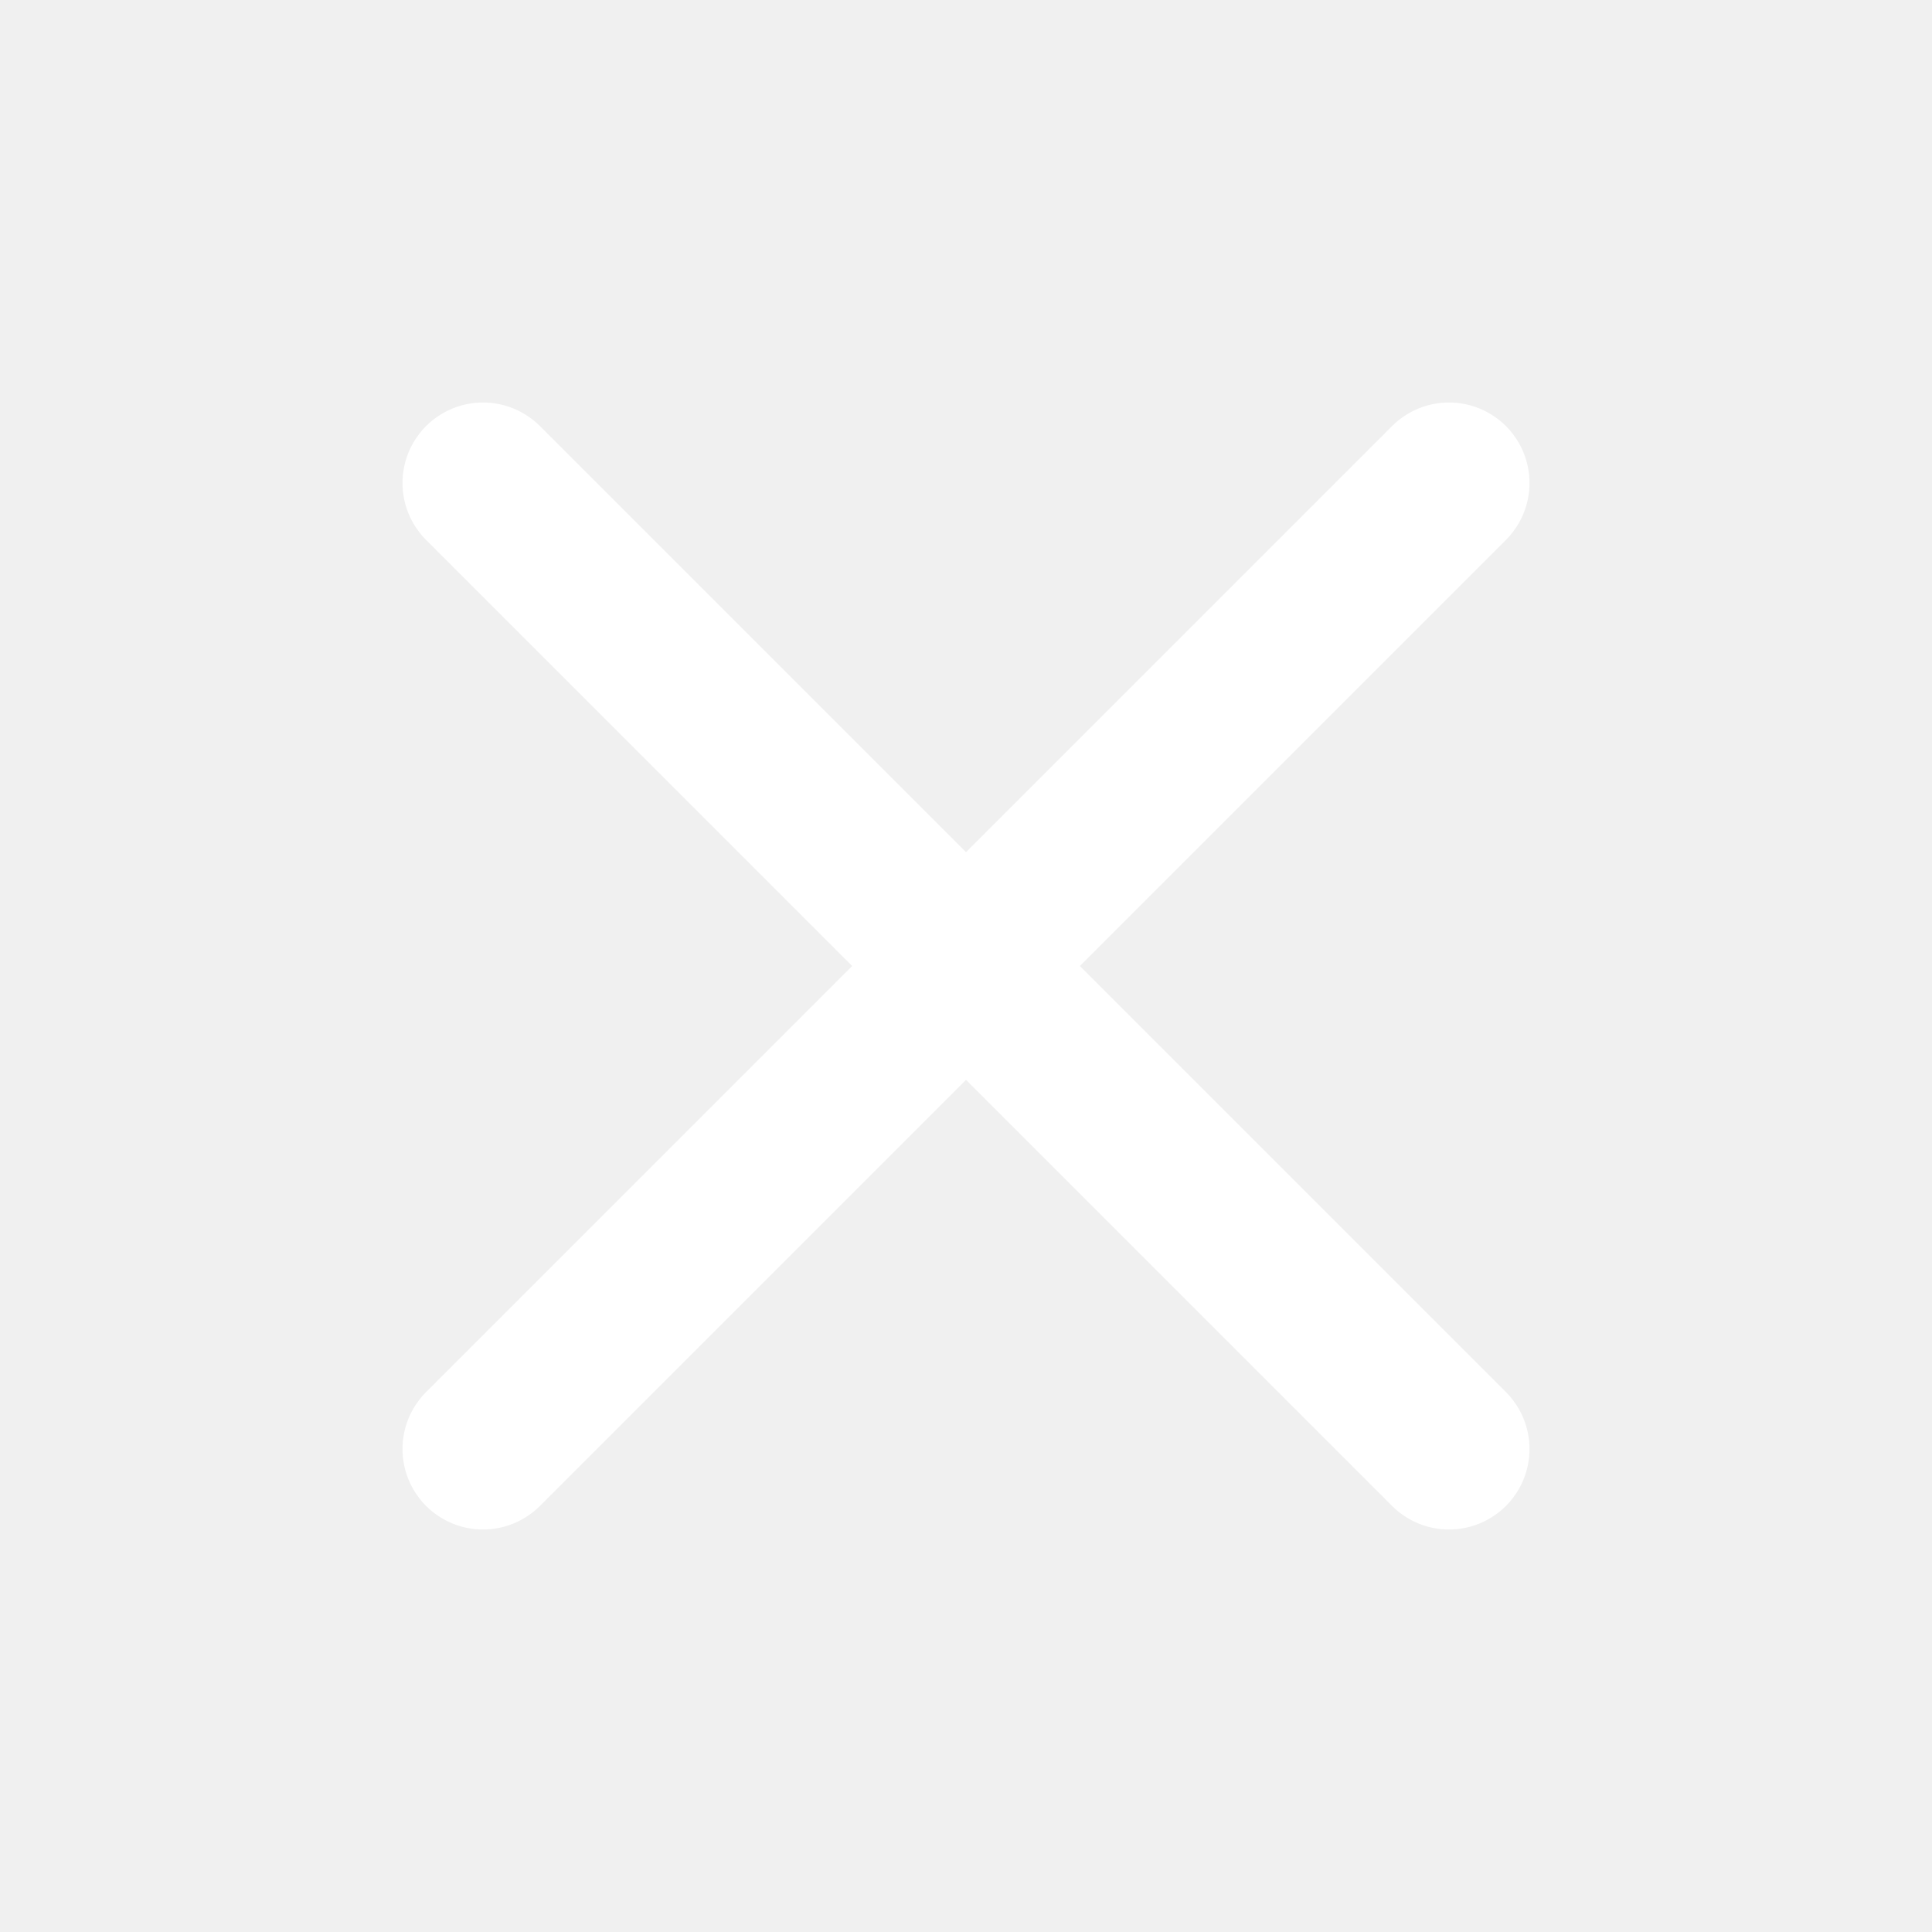
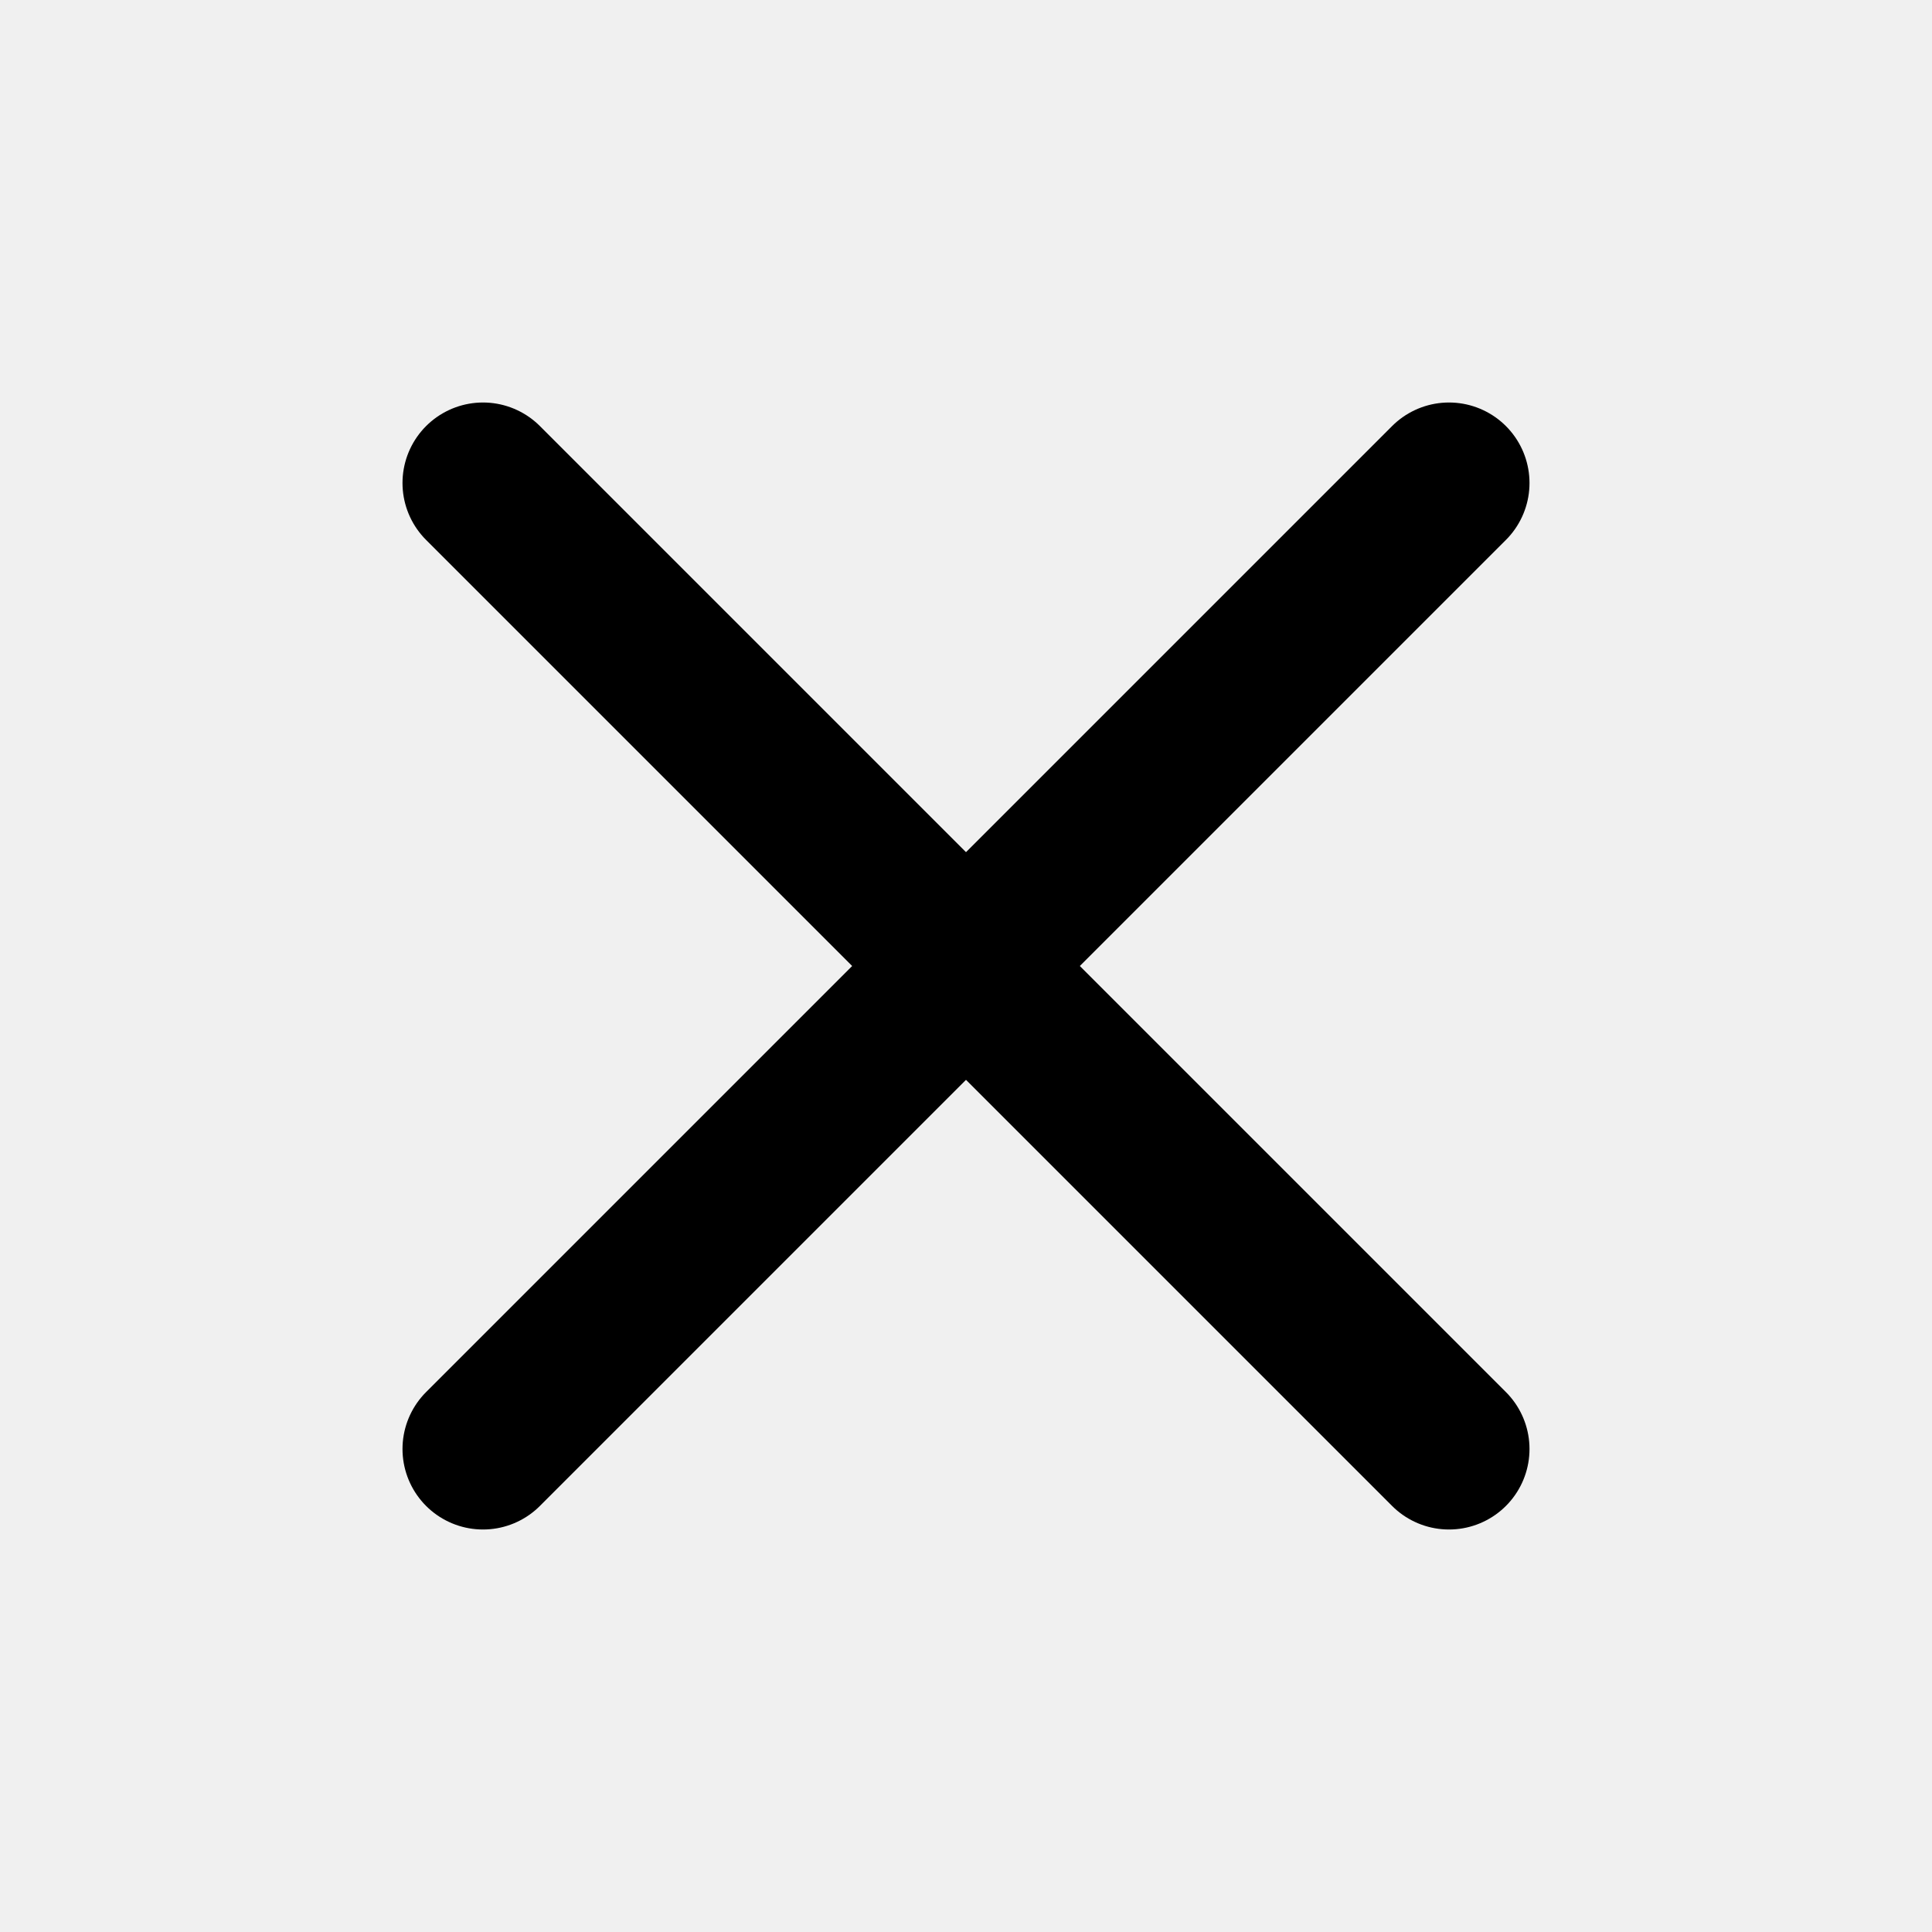
<svg xmlns="http://www.w3.org/2000/svg" width="800px" height="800px" viewBox="0 0 24 24" fill="none">
  <g id="Menu / Close_MD">
-     <path id="Vector" d="M18 18L12 12M12 12L6 6M12 12L18 6M12 12L6 18" stroke="#FFFFFF" stroke-width="2" stroke-linecap="round" stroke-linejoin="round" />
+     <path id="Vector" d="M18 18L12 12M12 12L6 6M12 12L18 6M12 12L6 18" stroke="#000000" stroke-width="2" stroke-linecap="round" stroke-linejoin="round" />
  </g>
</svg>
